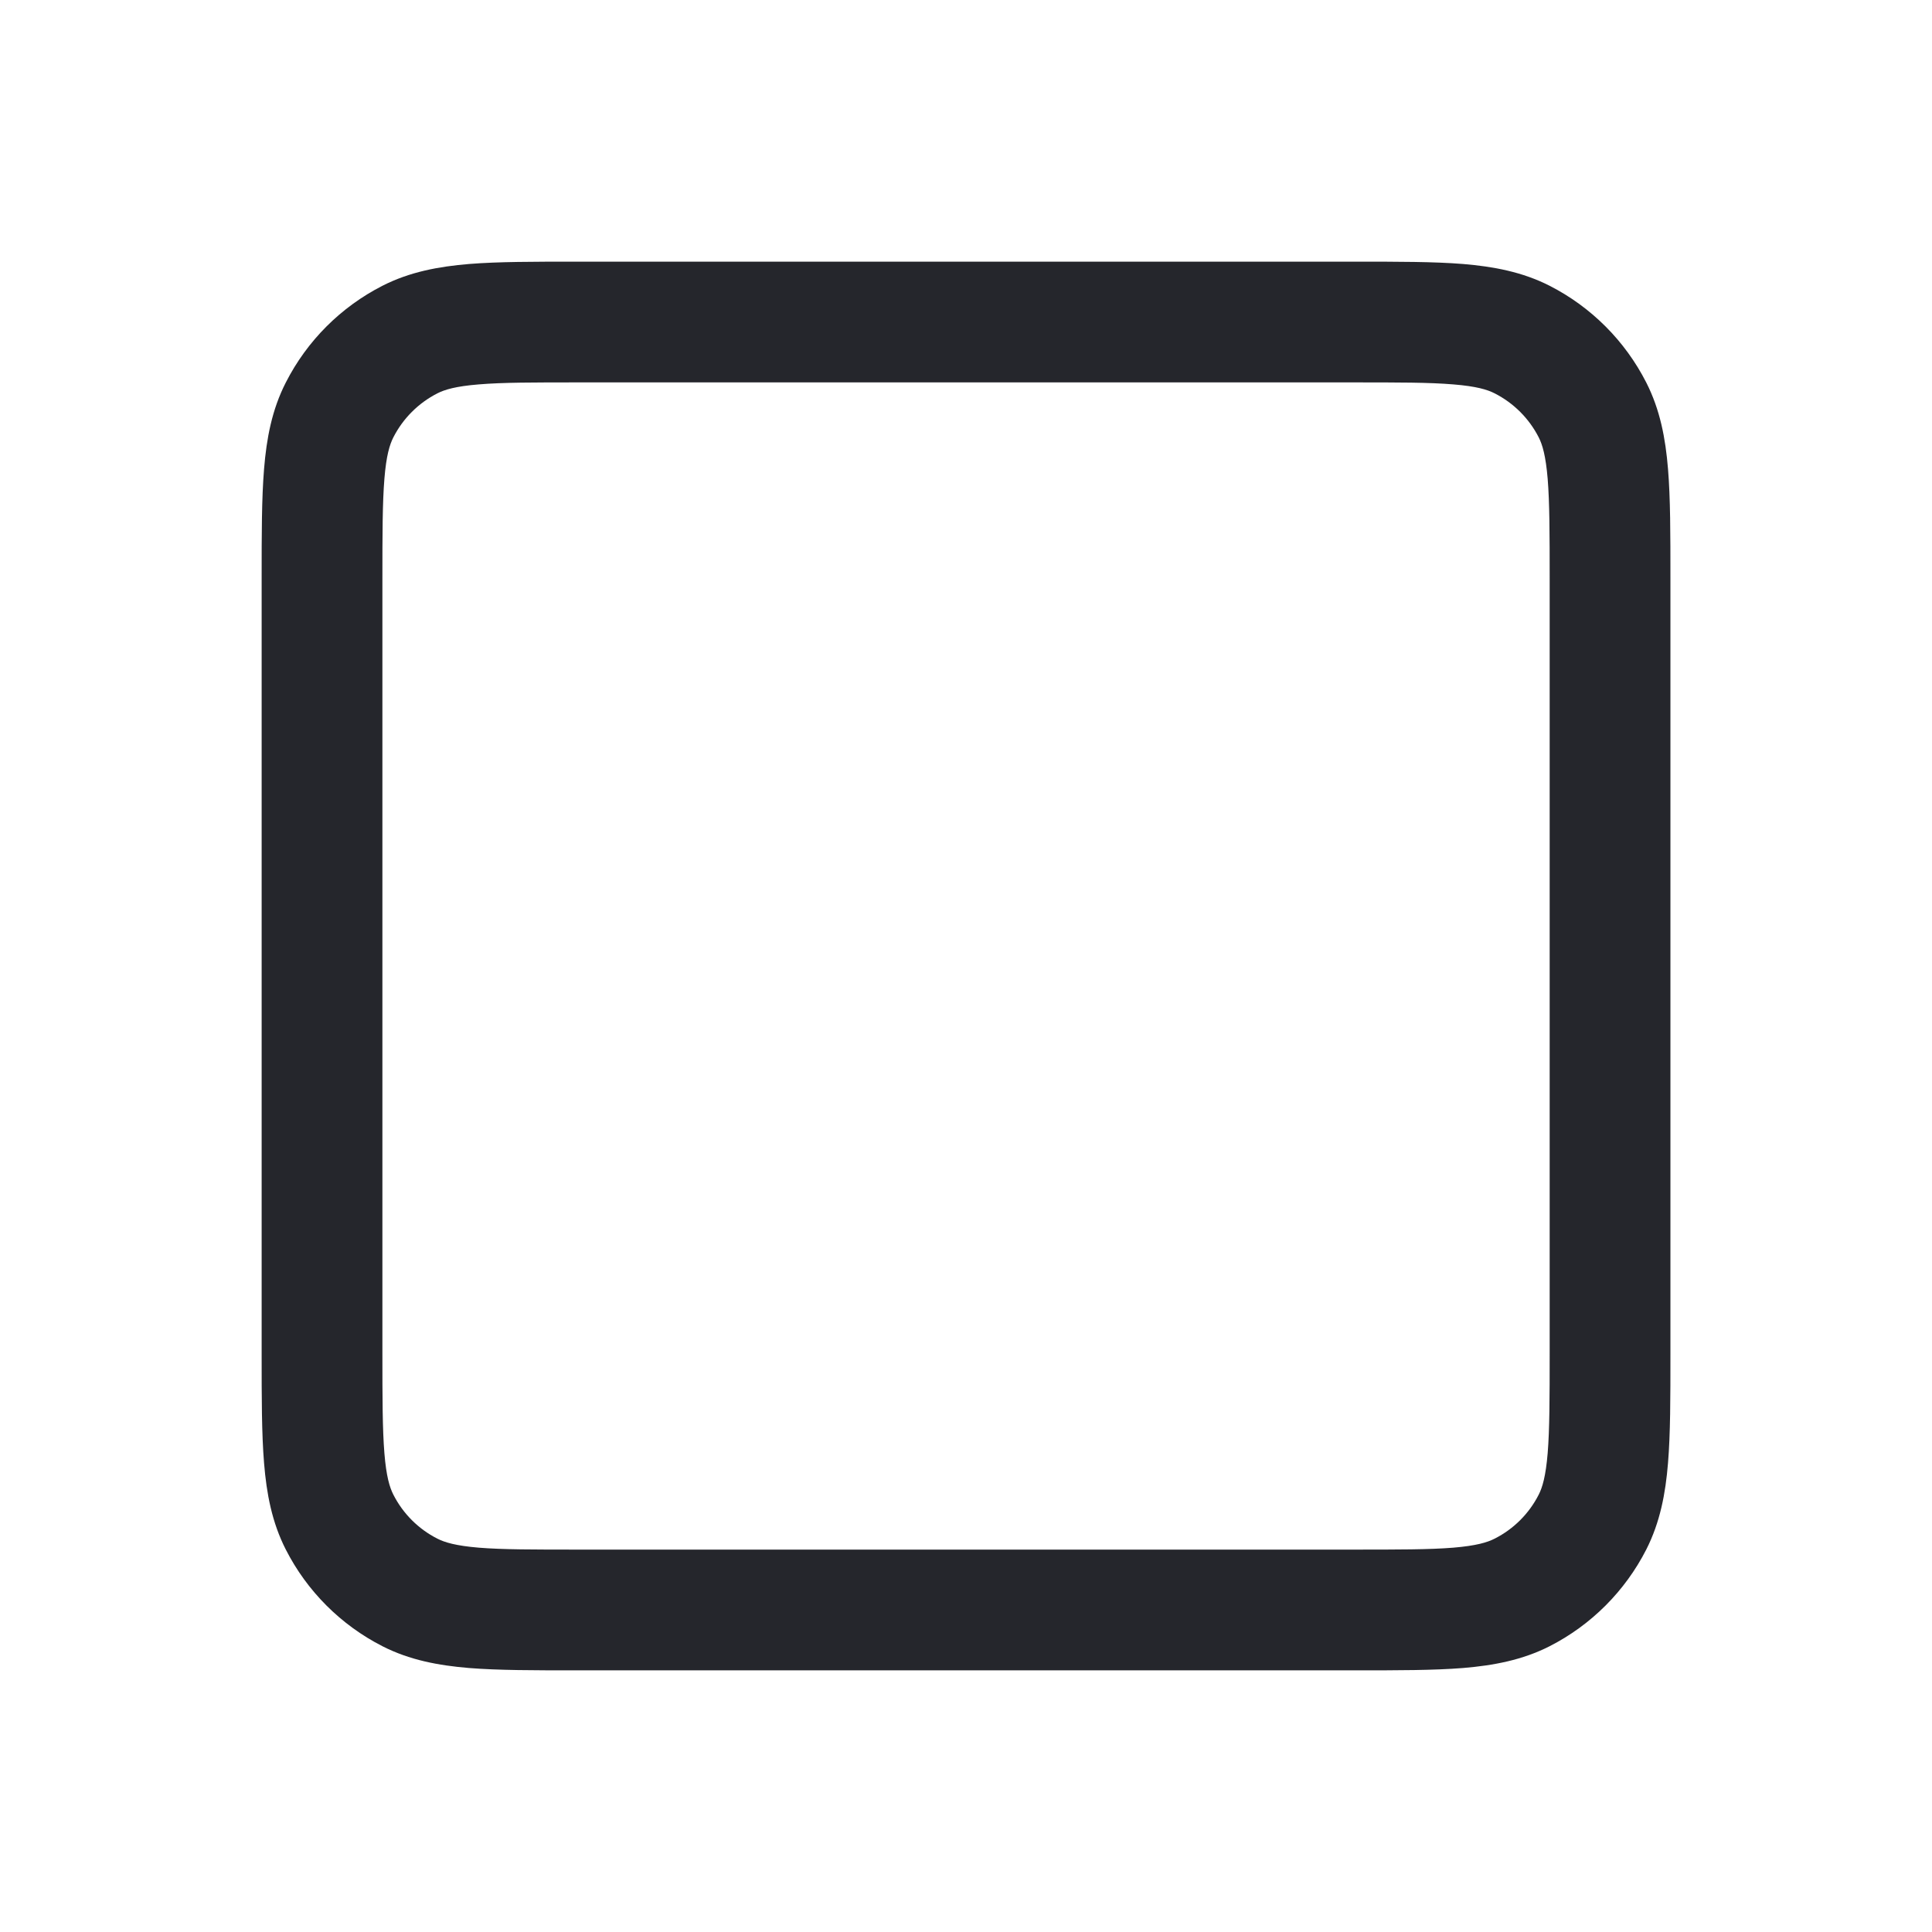
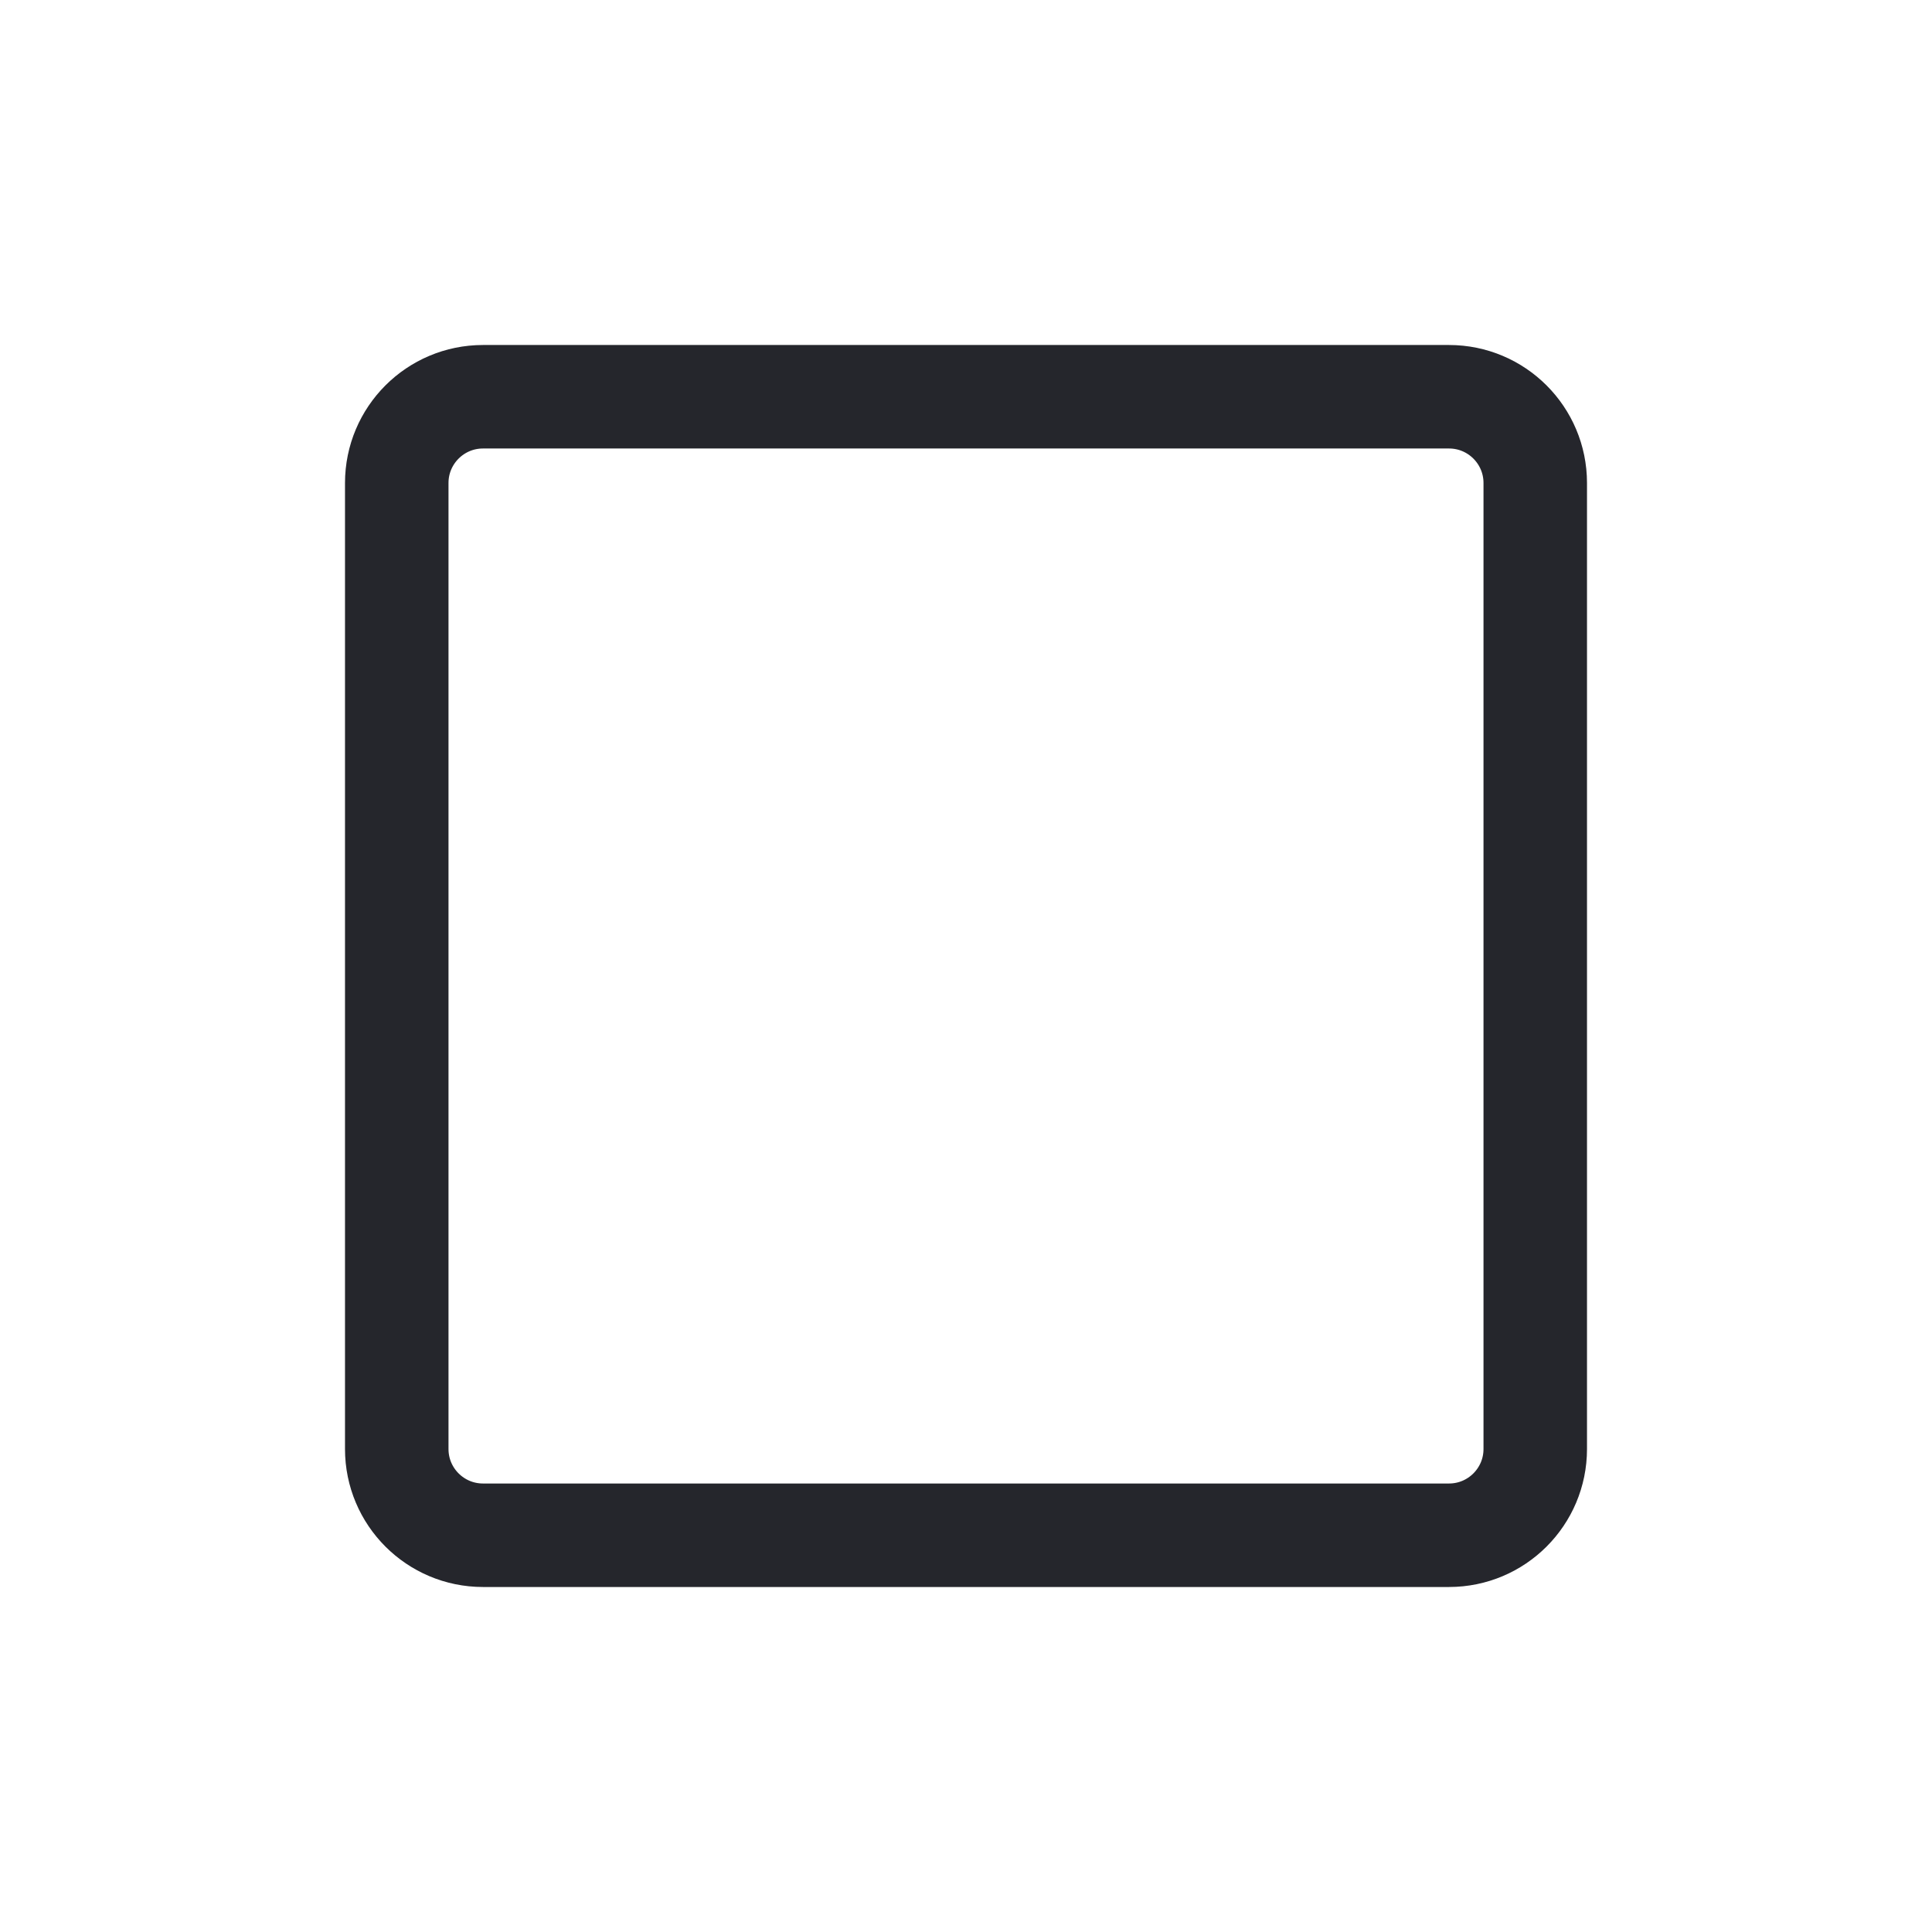
<svg xmlns="http://www.w3.org/2000/svg" width="28" height="28" viewBox="0 0 28 28" fill="none">
-   <path fill-rule="evenodd" clip-rule="evenodd" d="M8.365 3.792H19.636C20.259 3.792 20.779 3.792 21.204 3.826C21.647 3.863 22.063 3.941 22.457 4.141C23.061 4.449 23.551 4.94 23.859 5.544C24.059 5.937 24.138 6.353 24.174 6.796C24.209 7.221 24.209 7.741 24.209 8.365V19.636C24.209 20.259 24.209 20.779 24.174 21.204C24.138 21.647 24.059 22.063 23.859 22.457C23.551 23.06 23.061 23.551 22.457 23.859C22.063 24.059 21.647 24.137 21.204 24.174C20.779 24.208 20.259 24.208 19.636 24.208H8.365C7.742 24.208 7.221 24.208 6.797 24.174C6.353 24.137 5.937 24.059 5.544 23.859C4.94 23.551 4.449 23.06 4.142 22.457C3.941 22.063 3.863 21.647 3.827 21.204C3.792 20.779 3.792 20.259 3.792 19.636V8.365C3.792 7.741 3.792 7.221 3.827 6.796C3.863 6.353 3.941 5.937 4.142 5.544C4.449 4.94 4.94 4.449 5.544 4.141C5.937 3.941 6.353 3.863 6.797 3.826C7.221 3.792 7.742 3.792 8.365 3.792ZM6.939 5.571C6.604 5.598 6.444 5.647 6.338 5.701C6.064 5.841 5.841 6.064 5.701 6.338C5.647 6.444 5.598 6.604 5.571 6.939C5.543 7.284 5.542 7.732 5.542 8.4V19.6C5.542 20.268 5.543 20.716 5.571 21.061C5.598 21.396 5.647 21.556 5.701 21.662C5.841 21.937 6.064 22.16 6.338 22.299C6.444 22.353 6.604 22.402 6.939 22.43C7.284 22.458 7.732 22.458 8.4 22.458H19.6C20.268 22.458 20.716 22.458 21.062 22.43C21.397 22.402 21.557 22.353 21.662 22.299C21.937 22.16 22.16 21.937 22.3 21.662C22.354 21.556 22.402 21.396 22.43 21.061C22.458 20.716 22.459 20.268 22.459 19.6V8.4C22.459 7.732 22.458 7.284 22.43 6.939C22.402 6.604 22.354 6.444 22.3 6.338C22.16 6.064 21.937 5.841 21.662 5.701C21.557 5.647 21.397 5.598 21.062 5.571C20.716 5.542 20.268 5.542 19.6 5.542H8.4C7.732 5.542 7.284 5.542 6.939 5.571Z" fill="#25262C" />
+   <rect x="5.75" y="5.75" width="16.5" height="16.5" rx="1.25" stroke="#25262C" stroke-width="1.5" />
</svg>
